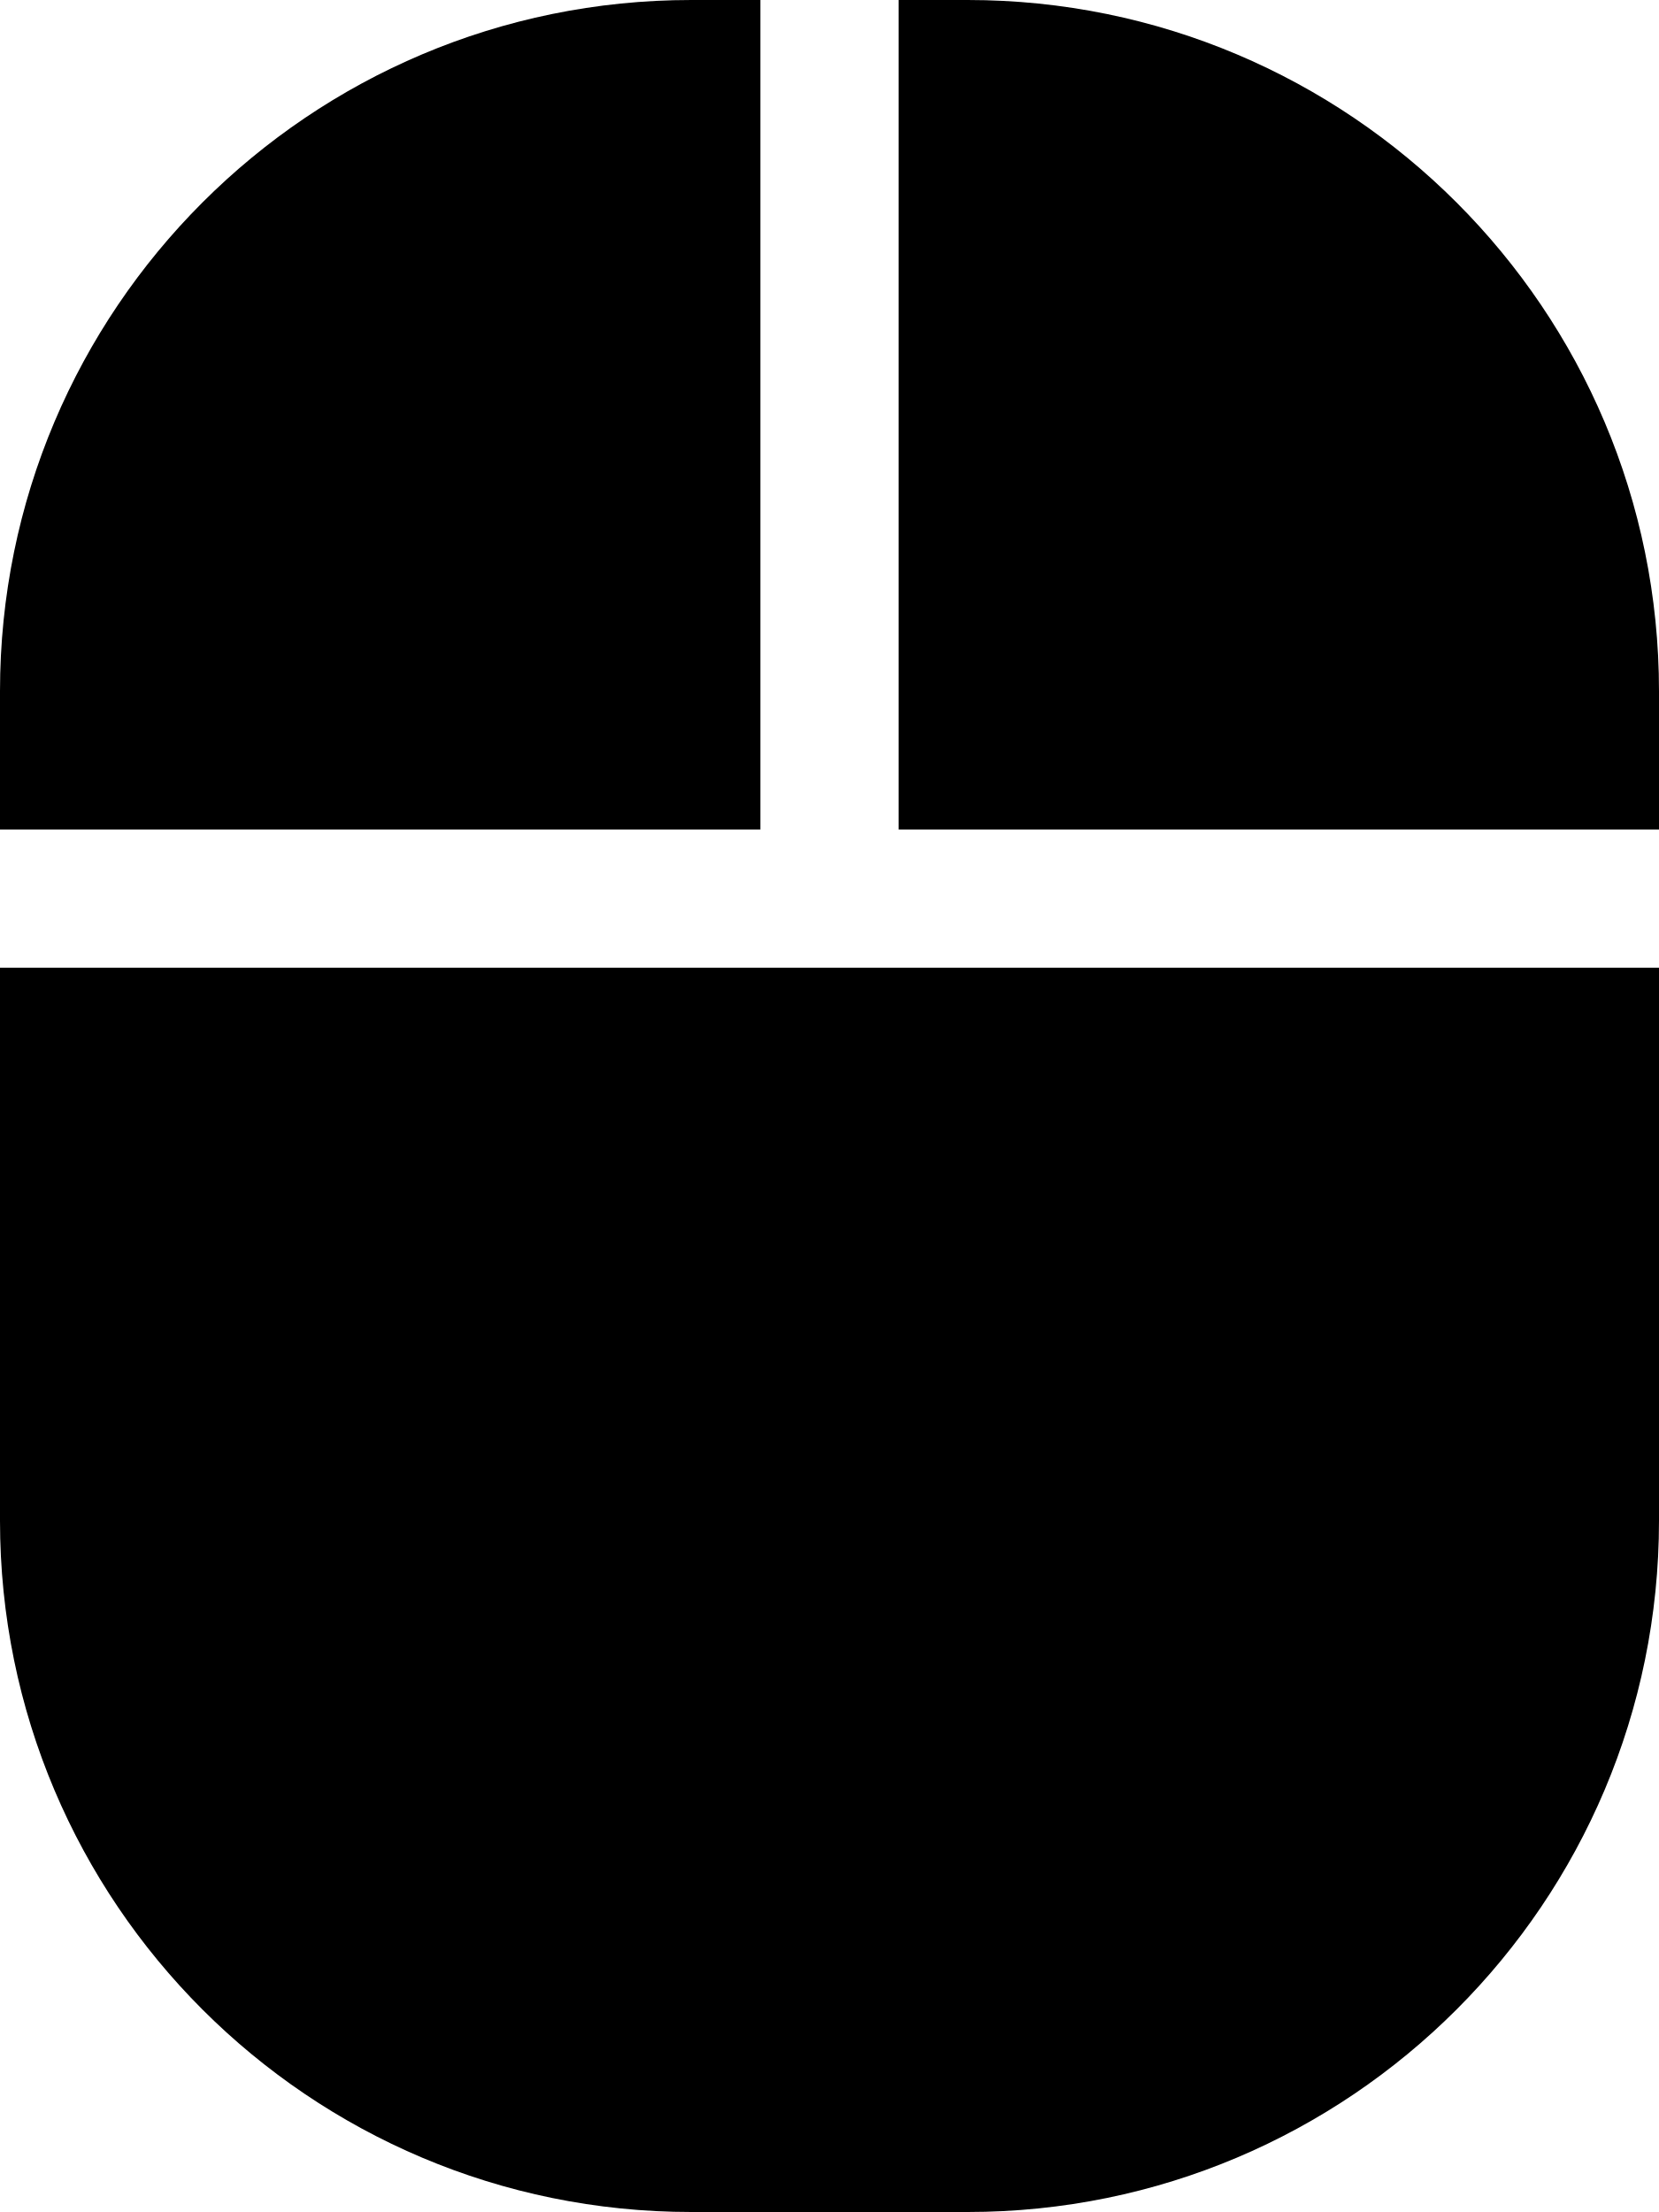
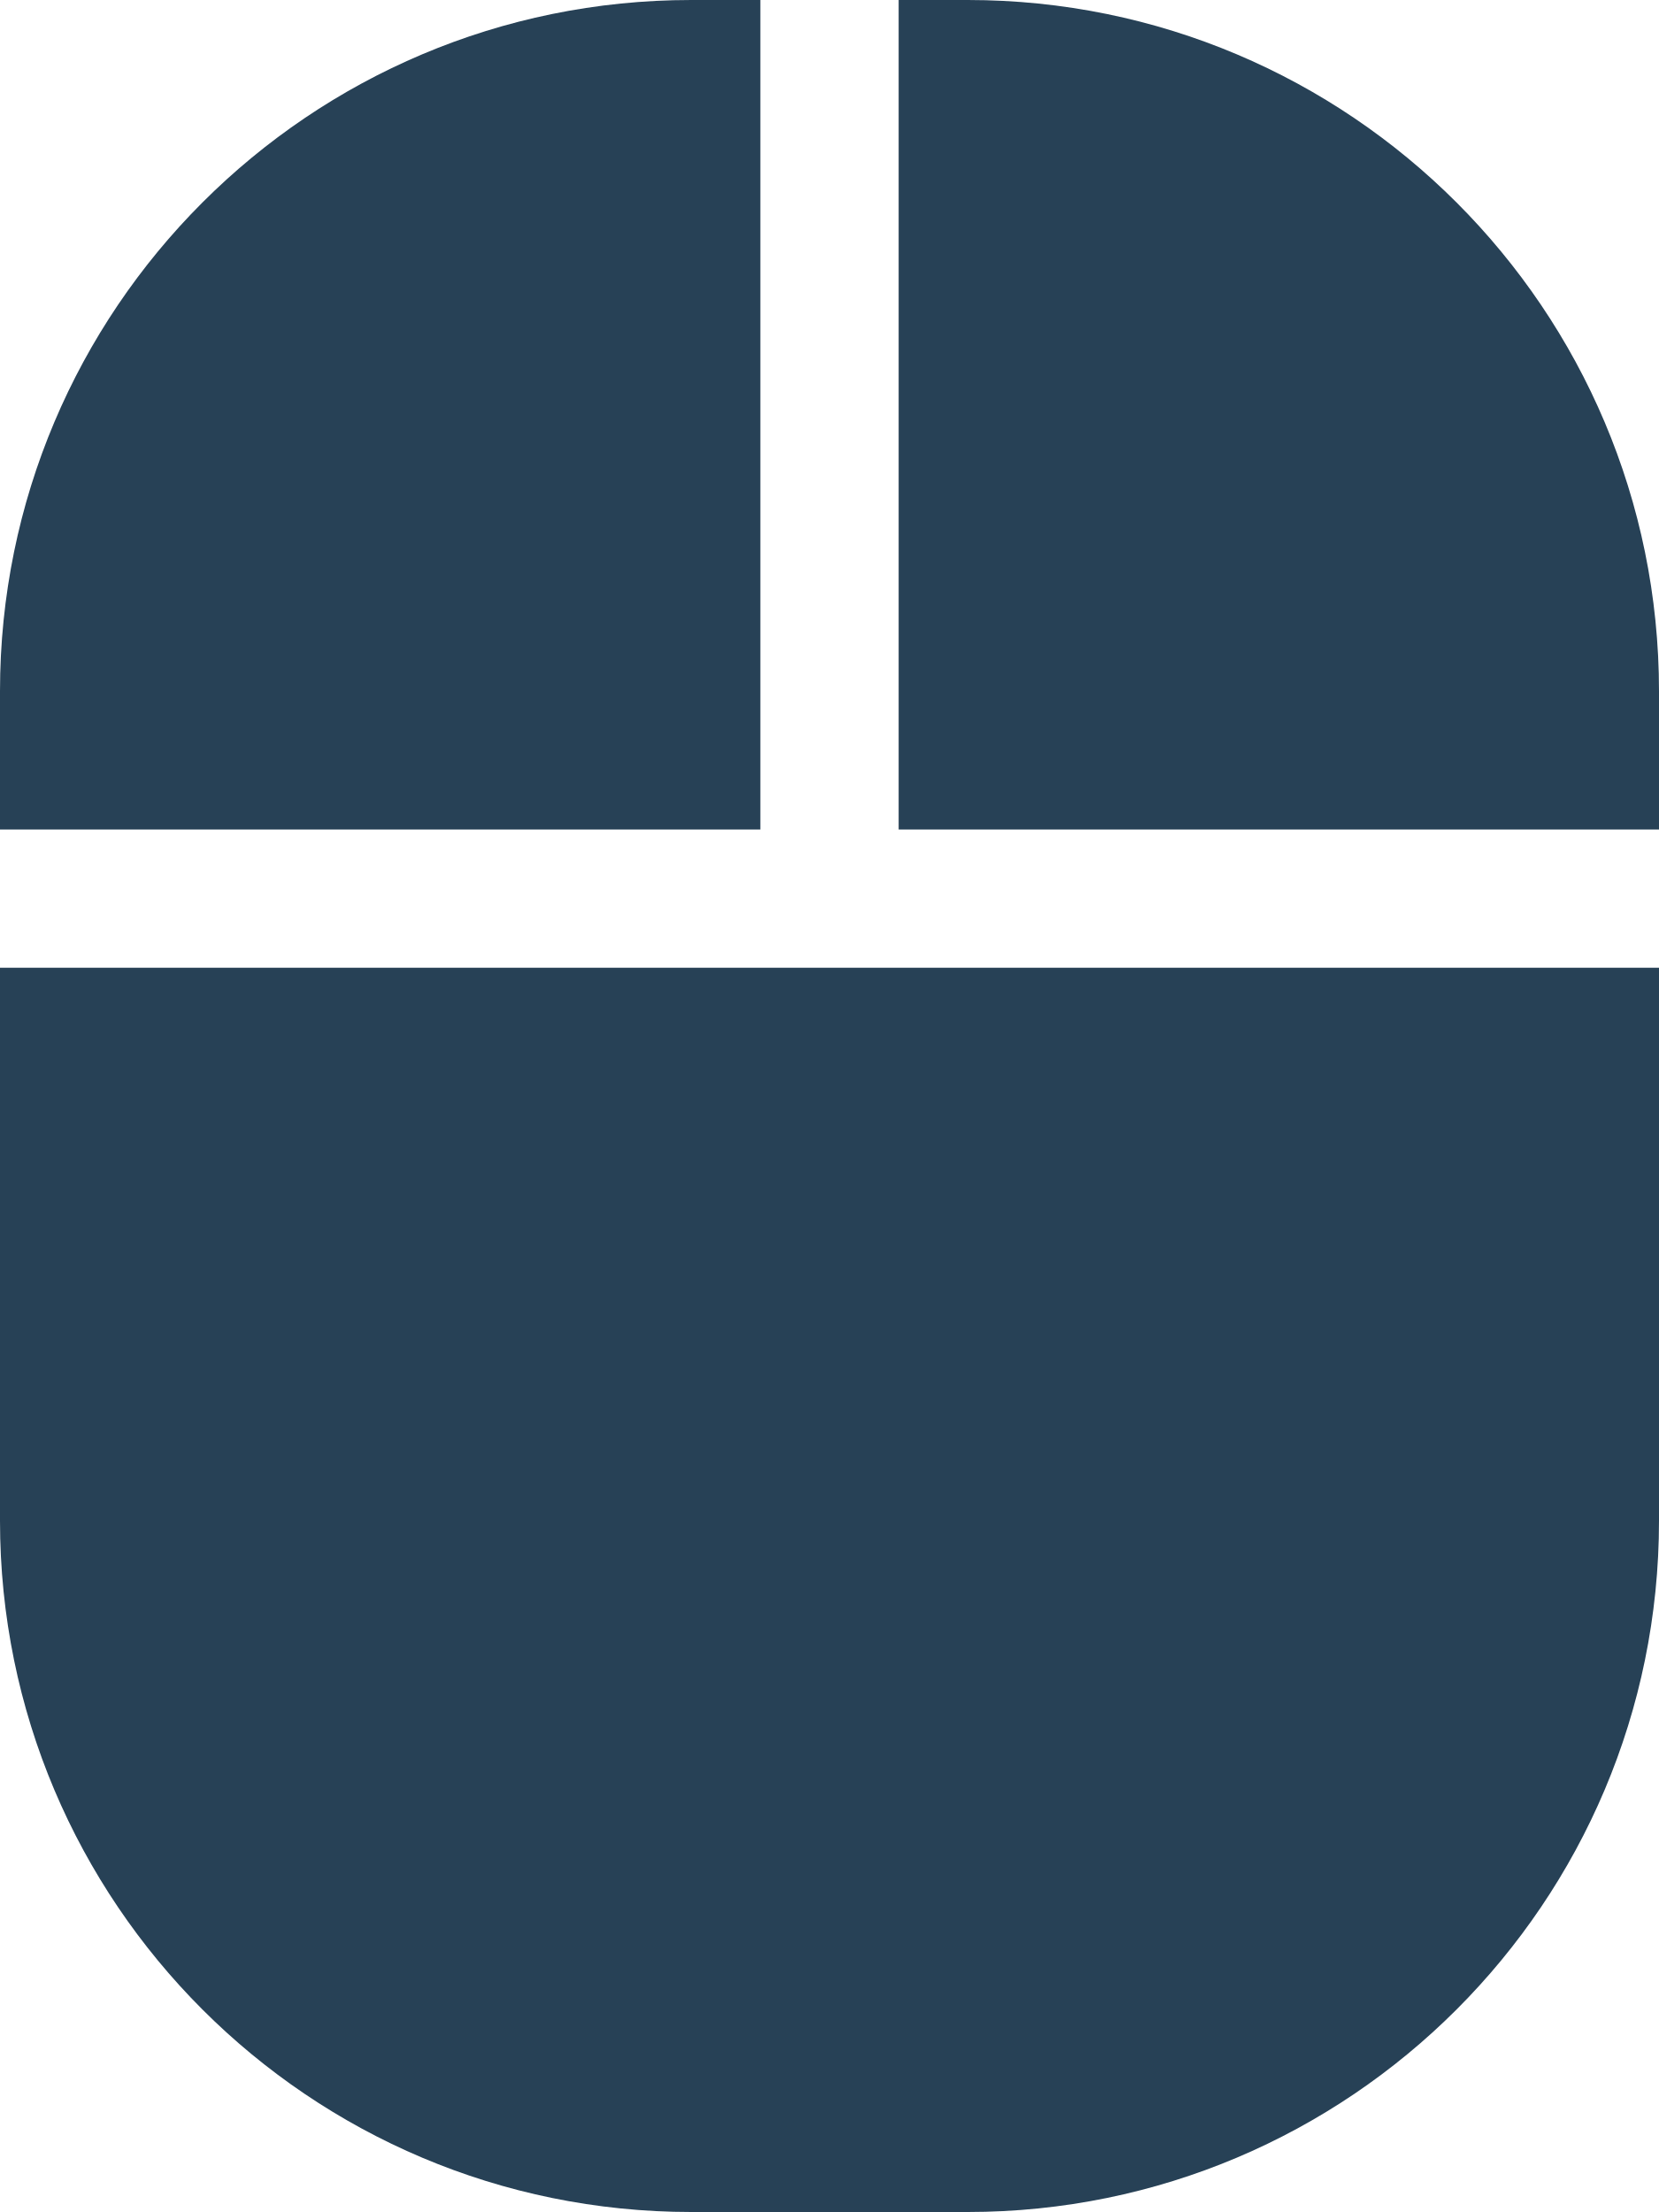
<svg xmlns="http://www.w3.org/2000/svg" aria-hidden="true" focusable="false" data-prefix="fas" data-icon="mouse" class="svg-inline--fa fa-mouse fa-w-12" role="img" viewBox="0 0 384 512">
-   <path fill="currentColor" d="M0 352a160 160 0 0 0 160 160h64a160 160 0 0 0 160-160V224H0zM176 0h-16A160 160 0 0 0 0 160v32h176zm48 0h-16v192h176v-32A160 160 0 0 0 224 0z" />
+   <path fill="#274156" d="M0 352a160 160 0 0 0 160 160h64a160 160 0 0 0 160-160V224H0zM176 0h-16A160 160 0 0 0 0 160v32h176zm48 0h-16v192h176v-32A160 160 0 0 0 224 0z" />
</svg>
